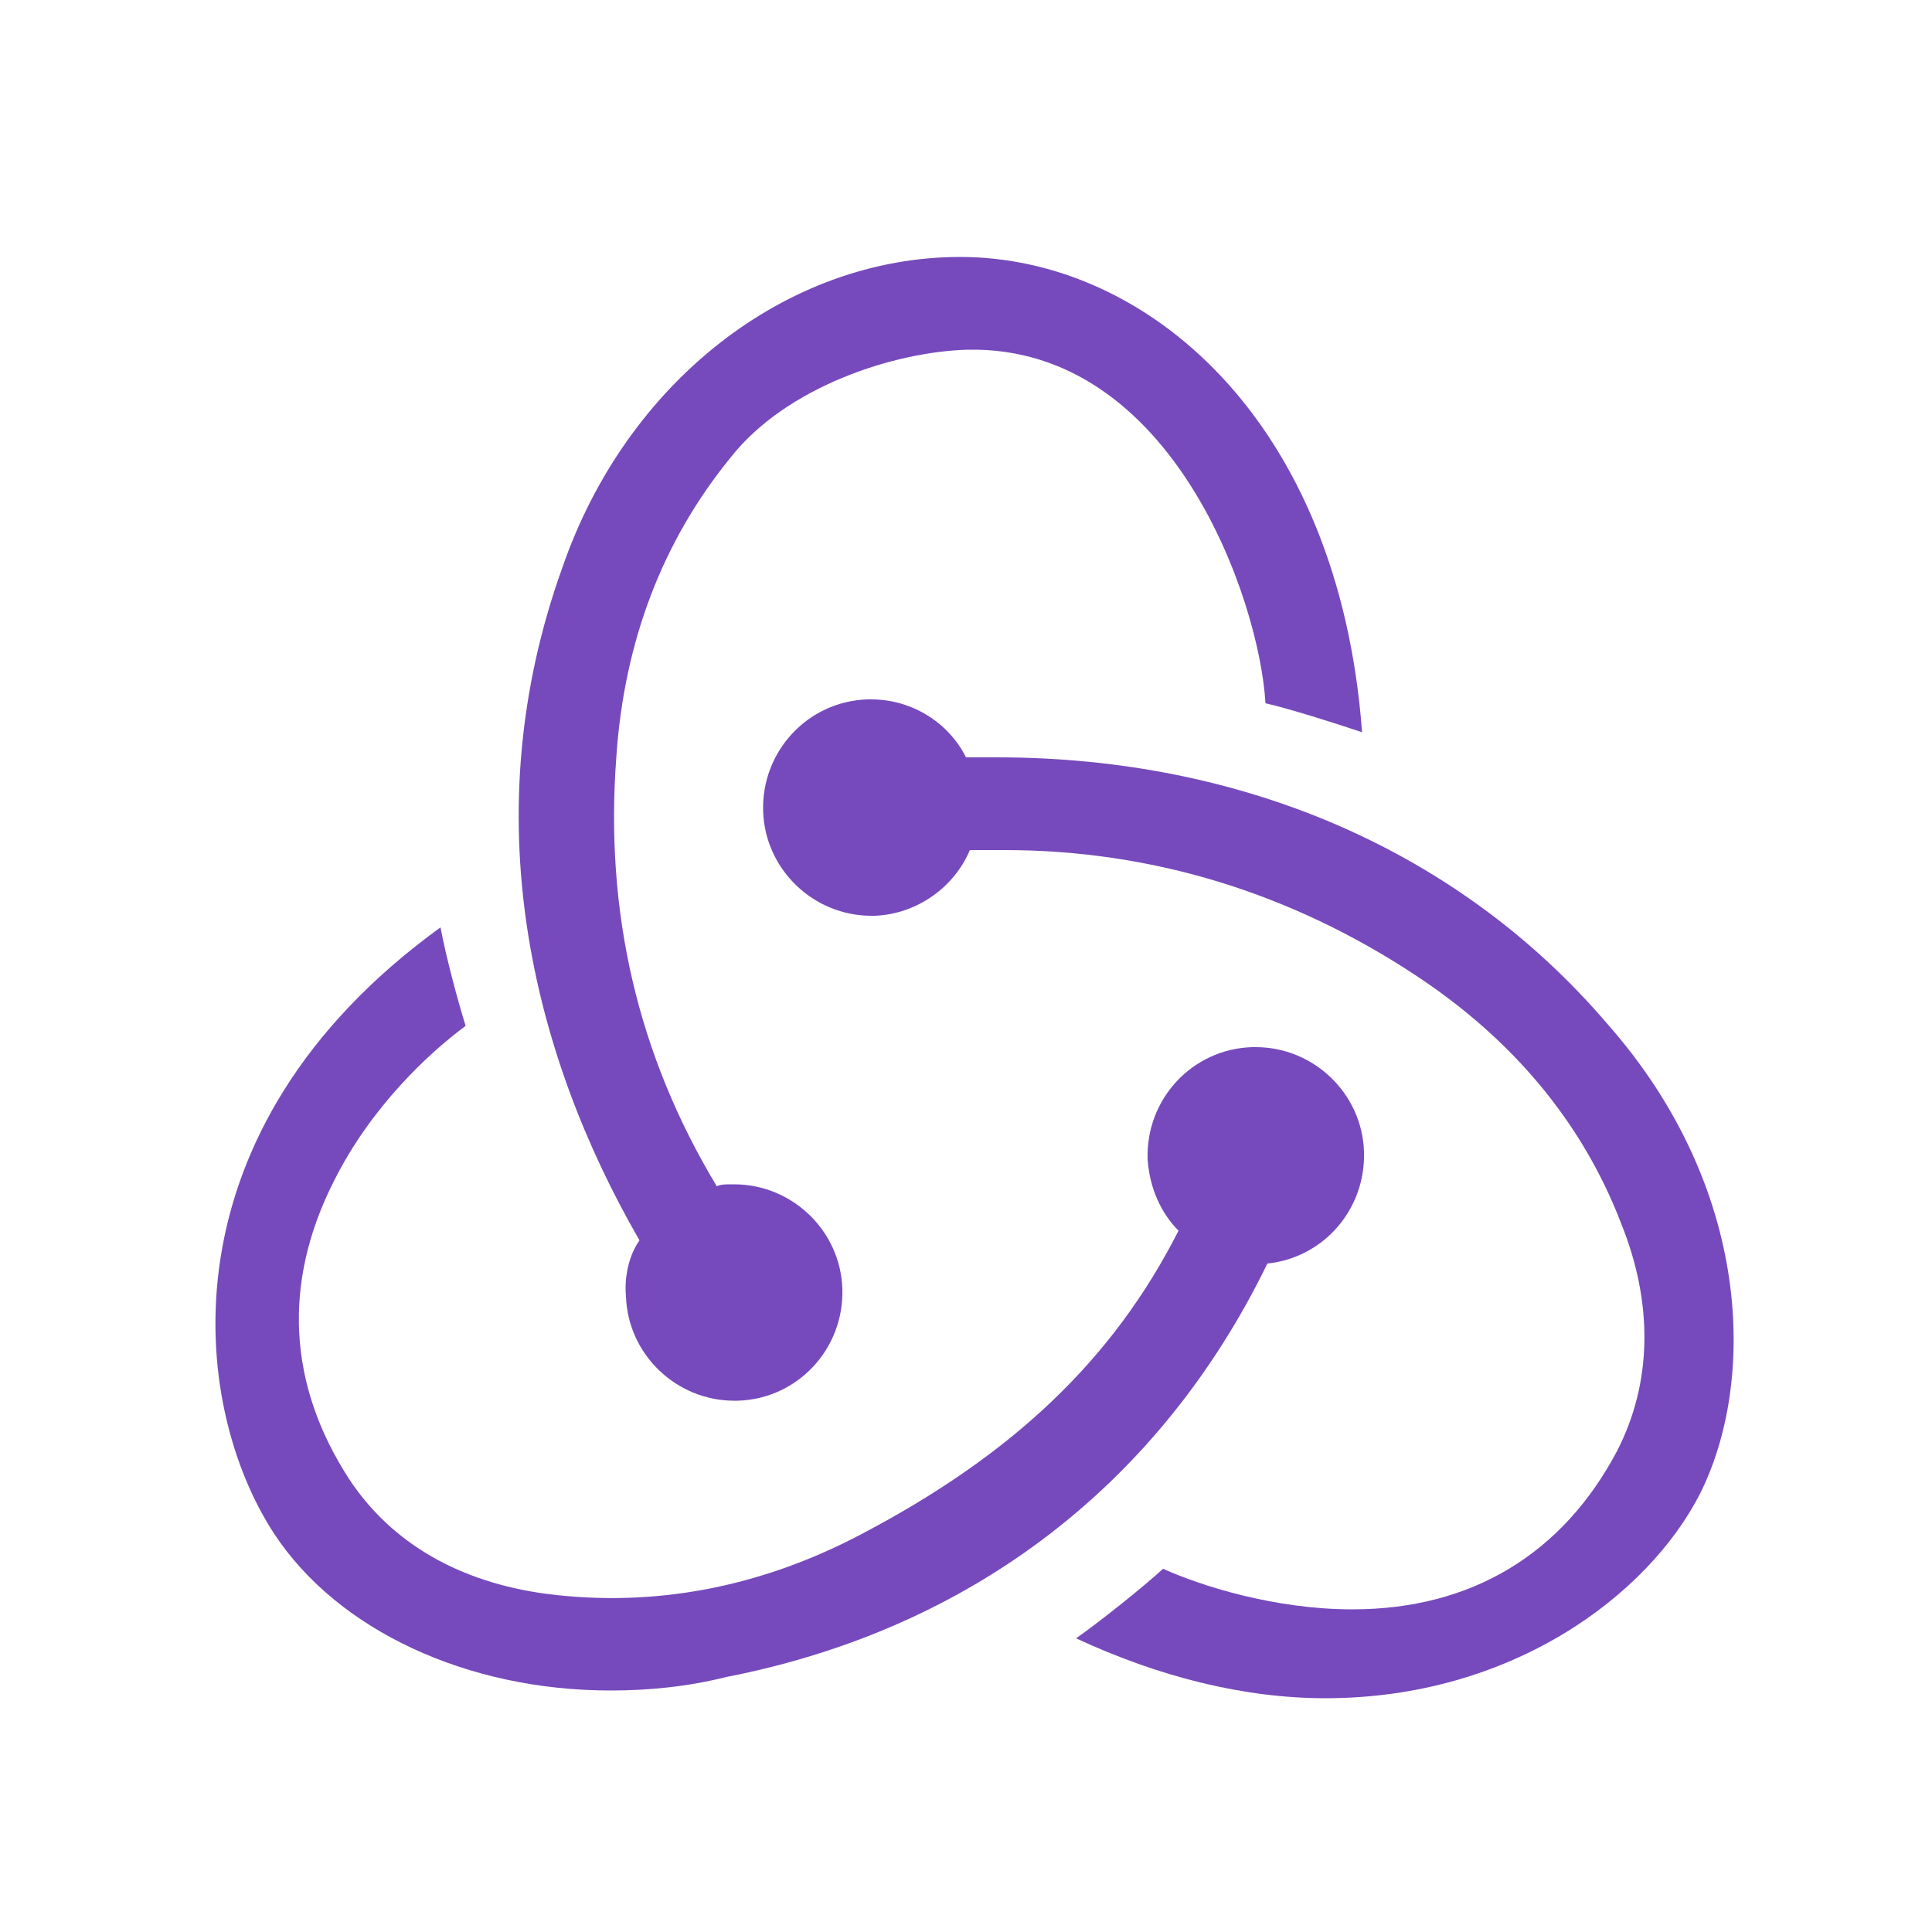
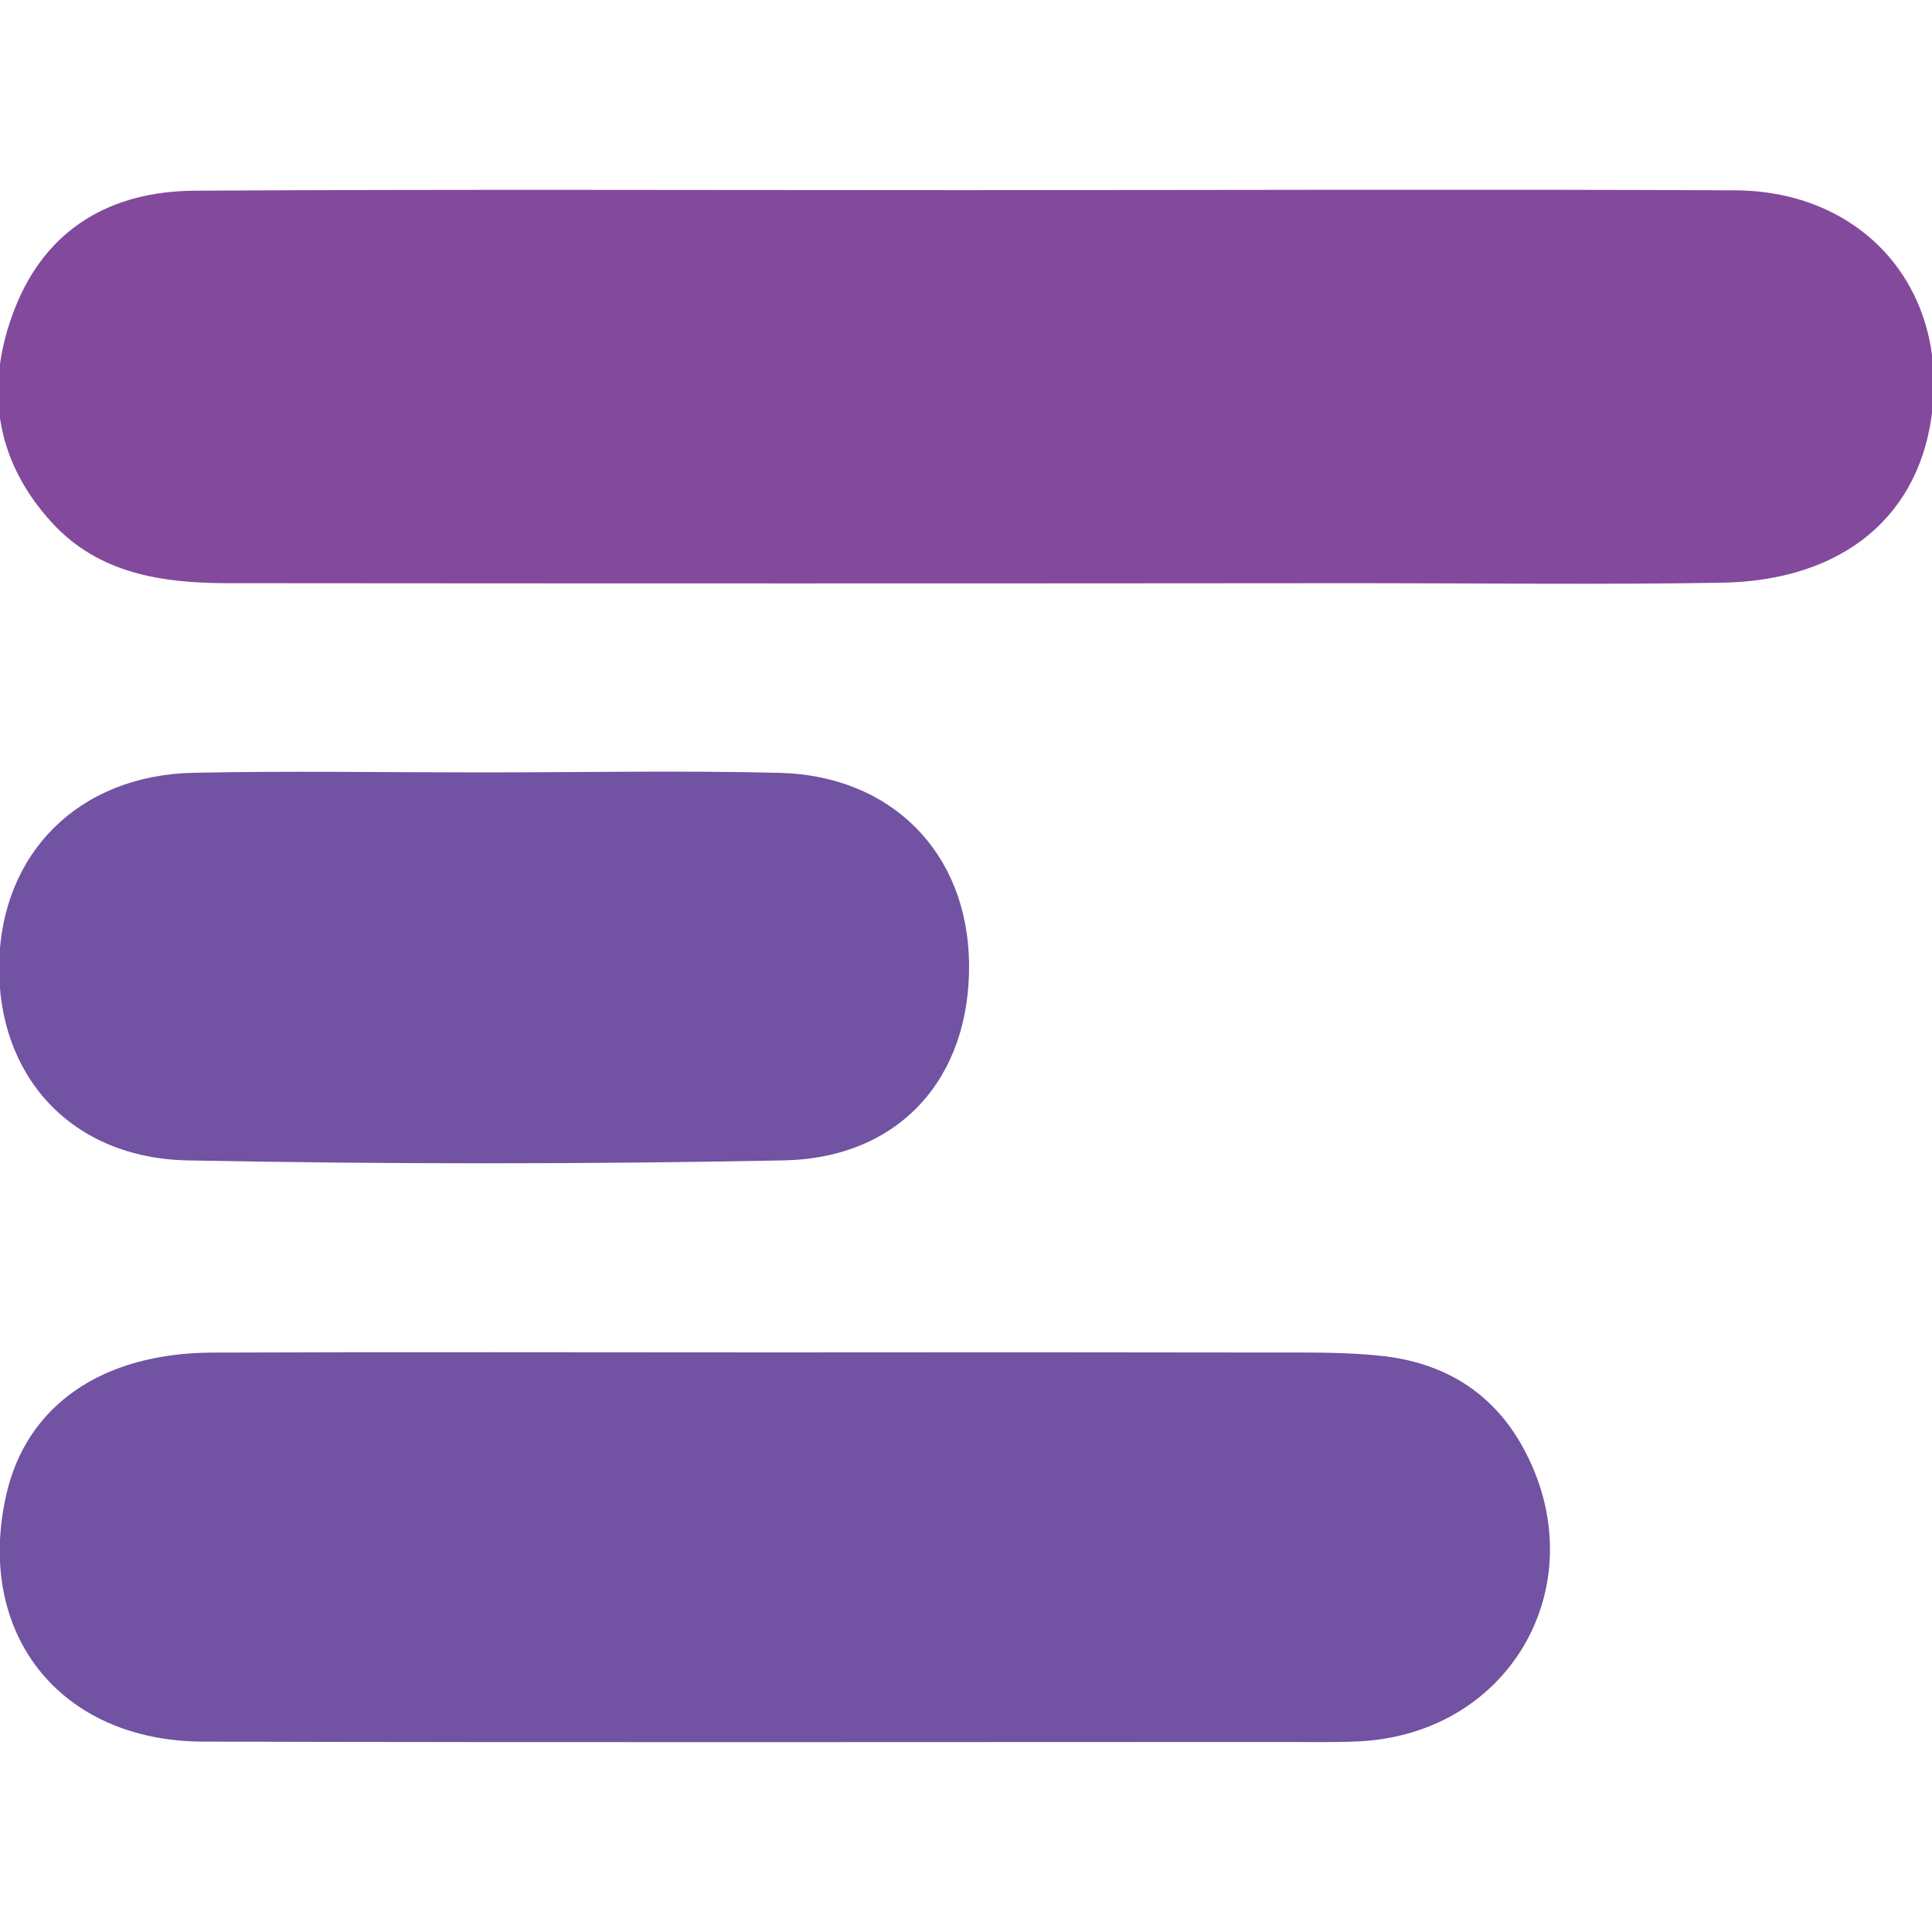
- <svg xmlns="http://www.w3.org/2000/svg" viewBox="0 0 100 100">
-   <g fill="#764ABC">
-     <path d="M65.6 65.4c2.9-.3 5.1-2.8 5-5.8-.1-3-2.6-5.4-5.6-5.4h-.2c-3.1.1-5.5 2.7-5.4 5.8.1 1.5.7 2.8 1.6 3.7-3.4 6.7-8.6 11.6-16.4 15.7-5.3 2.8-10.8 3.8-16.3 3.1-4.5-.6-8-2.6-10.2-5.9-3.2-4.9-3.5-10.2-.8-15.5 1.9-3.8 4.9-6.6 6.8-8-.4-1.3-1-3.5-1.3-5.1-14.5 10.5-13 24.7-8.6 31.4 3.3 5 10 8.1 17.4 8.1 2 0 4-.2 6-.7 12.8-2.5 22.5-10.1 28-21.4z" />
-     <path d="M83.2 53c-7.6-8.9-18.8-13.8-31.6-13.8H50c-.9-1.8-2.8-3-4.9-3h-.2c-3.1.1-5.5 2.7-5.4 5.8.1 3 2.6 5.4 5.6 5.4h.2c2.2-.1 4.1-1.5 4.9-3.4H52c7.6 0 14.8 2.2 21.3 6.5 5 3.3 8.6 7.6 10.6 12.8 1.7 4.2 1.6 8.3-.2 11.8-2.8 5.3-7.5 8.2-13.7 8.2-4 0-7.8-1.2-9.8-2.1-1.1 1-3.1 2.6-4.5 3.6 4.3 2 8.7 3.1 12.9 3.1 9.6 0 16.7-5.3 19.4-10.6 2.9-5.8 2.7-15.8-4.8-24.3z" />
-     <path d="M32.4 67.1c.1 3 2.6 5.4 5.6 5.4h.2c3.1-.1 5.5-2.7 5.4-5.8-.1-3-2.6-5.4-5.6-5.4h-.2c-.2 0-.5 0-.7.1-4.1-6.8-5.8-14.2-5.2-22.2.4-6 2.4-11.2 5.9-15.5 2.9-3.7 8.5-5.5 12.3-5.6 10.6-.2 15.1 13 15.4 18.3 1.3.3 3.5 1 5 1.5-1.2-16.2-11.2-24.6-20.8-24.6-9 0-17.3 6.5-20.6 16.1-4.6 12.8-1.6 25.1 4 34.8-.5.7-.8 1.8-.7 2.9z" />
-   </g>
+ <svg xmlns="http://www.w3.org/2000/svg" viewBox="0 0 500 500">
+   <defs>
+     <style>.a{fill:#83499c;}.b{fill:#7252a2;}</style>
+   </defs>
+   <path class="a" d="M249.81,49.21c-66.45,0-132.89-.24-199.34.14C28.85,49.47,12,59,3.82,79.88-4,99.9-1.44,119,13.43,135.25c12.21,13.34,28.72,15.66,45.63,15.68q146.46.13,292.92,0c31.2,0,62.4.4,93.59-.12,31.82-.54,51.86-17.69,54.62-45.55,3.13-31.49-18.5-55.8-51.05-56C382.7,48.94,316.25,49.21,249.81,49.21Z" />
+   <path class="b" d="M199.68,350c-48.23,0-96.47-.14-144.7.05-28.64.11-48.06,13.71-53.32,36.63-8.23,35.91,13.69,63.95,50.91,64.05,93.22.25,186.45.09,279.67.09,6.48,0,13,.16,19.45-.16,39.75-1.95,61.67-41.55,42.28-76.38-7.9-14.18-20.52-21.63-36.27-23.36-9.63-1.06-19.41-.87-29.13-.89Q264.13,349.92,199.68,350Z" />
+   <path class="b" d="M124.09,199.9c-24.69,0-49.38-.42-74.06.1C20.36,200.62.25,220.84-.22,249.57c-.47,28.9,18.64,50.15,48.78,50.74q77.07,1.5,154.17,0c30.14-.56,48.47-21.38,48.06-51.09-.38-28.36-19.87-48.46-49-49.21C175.9,199.38,150,199.91,124.09,199.9Z" />
</svg>
